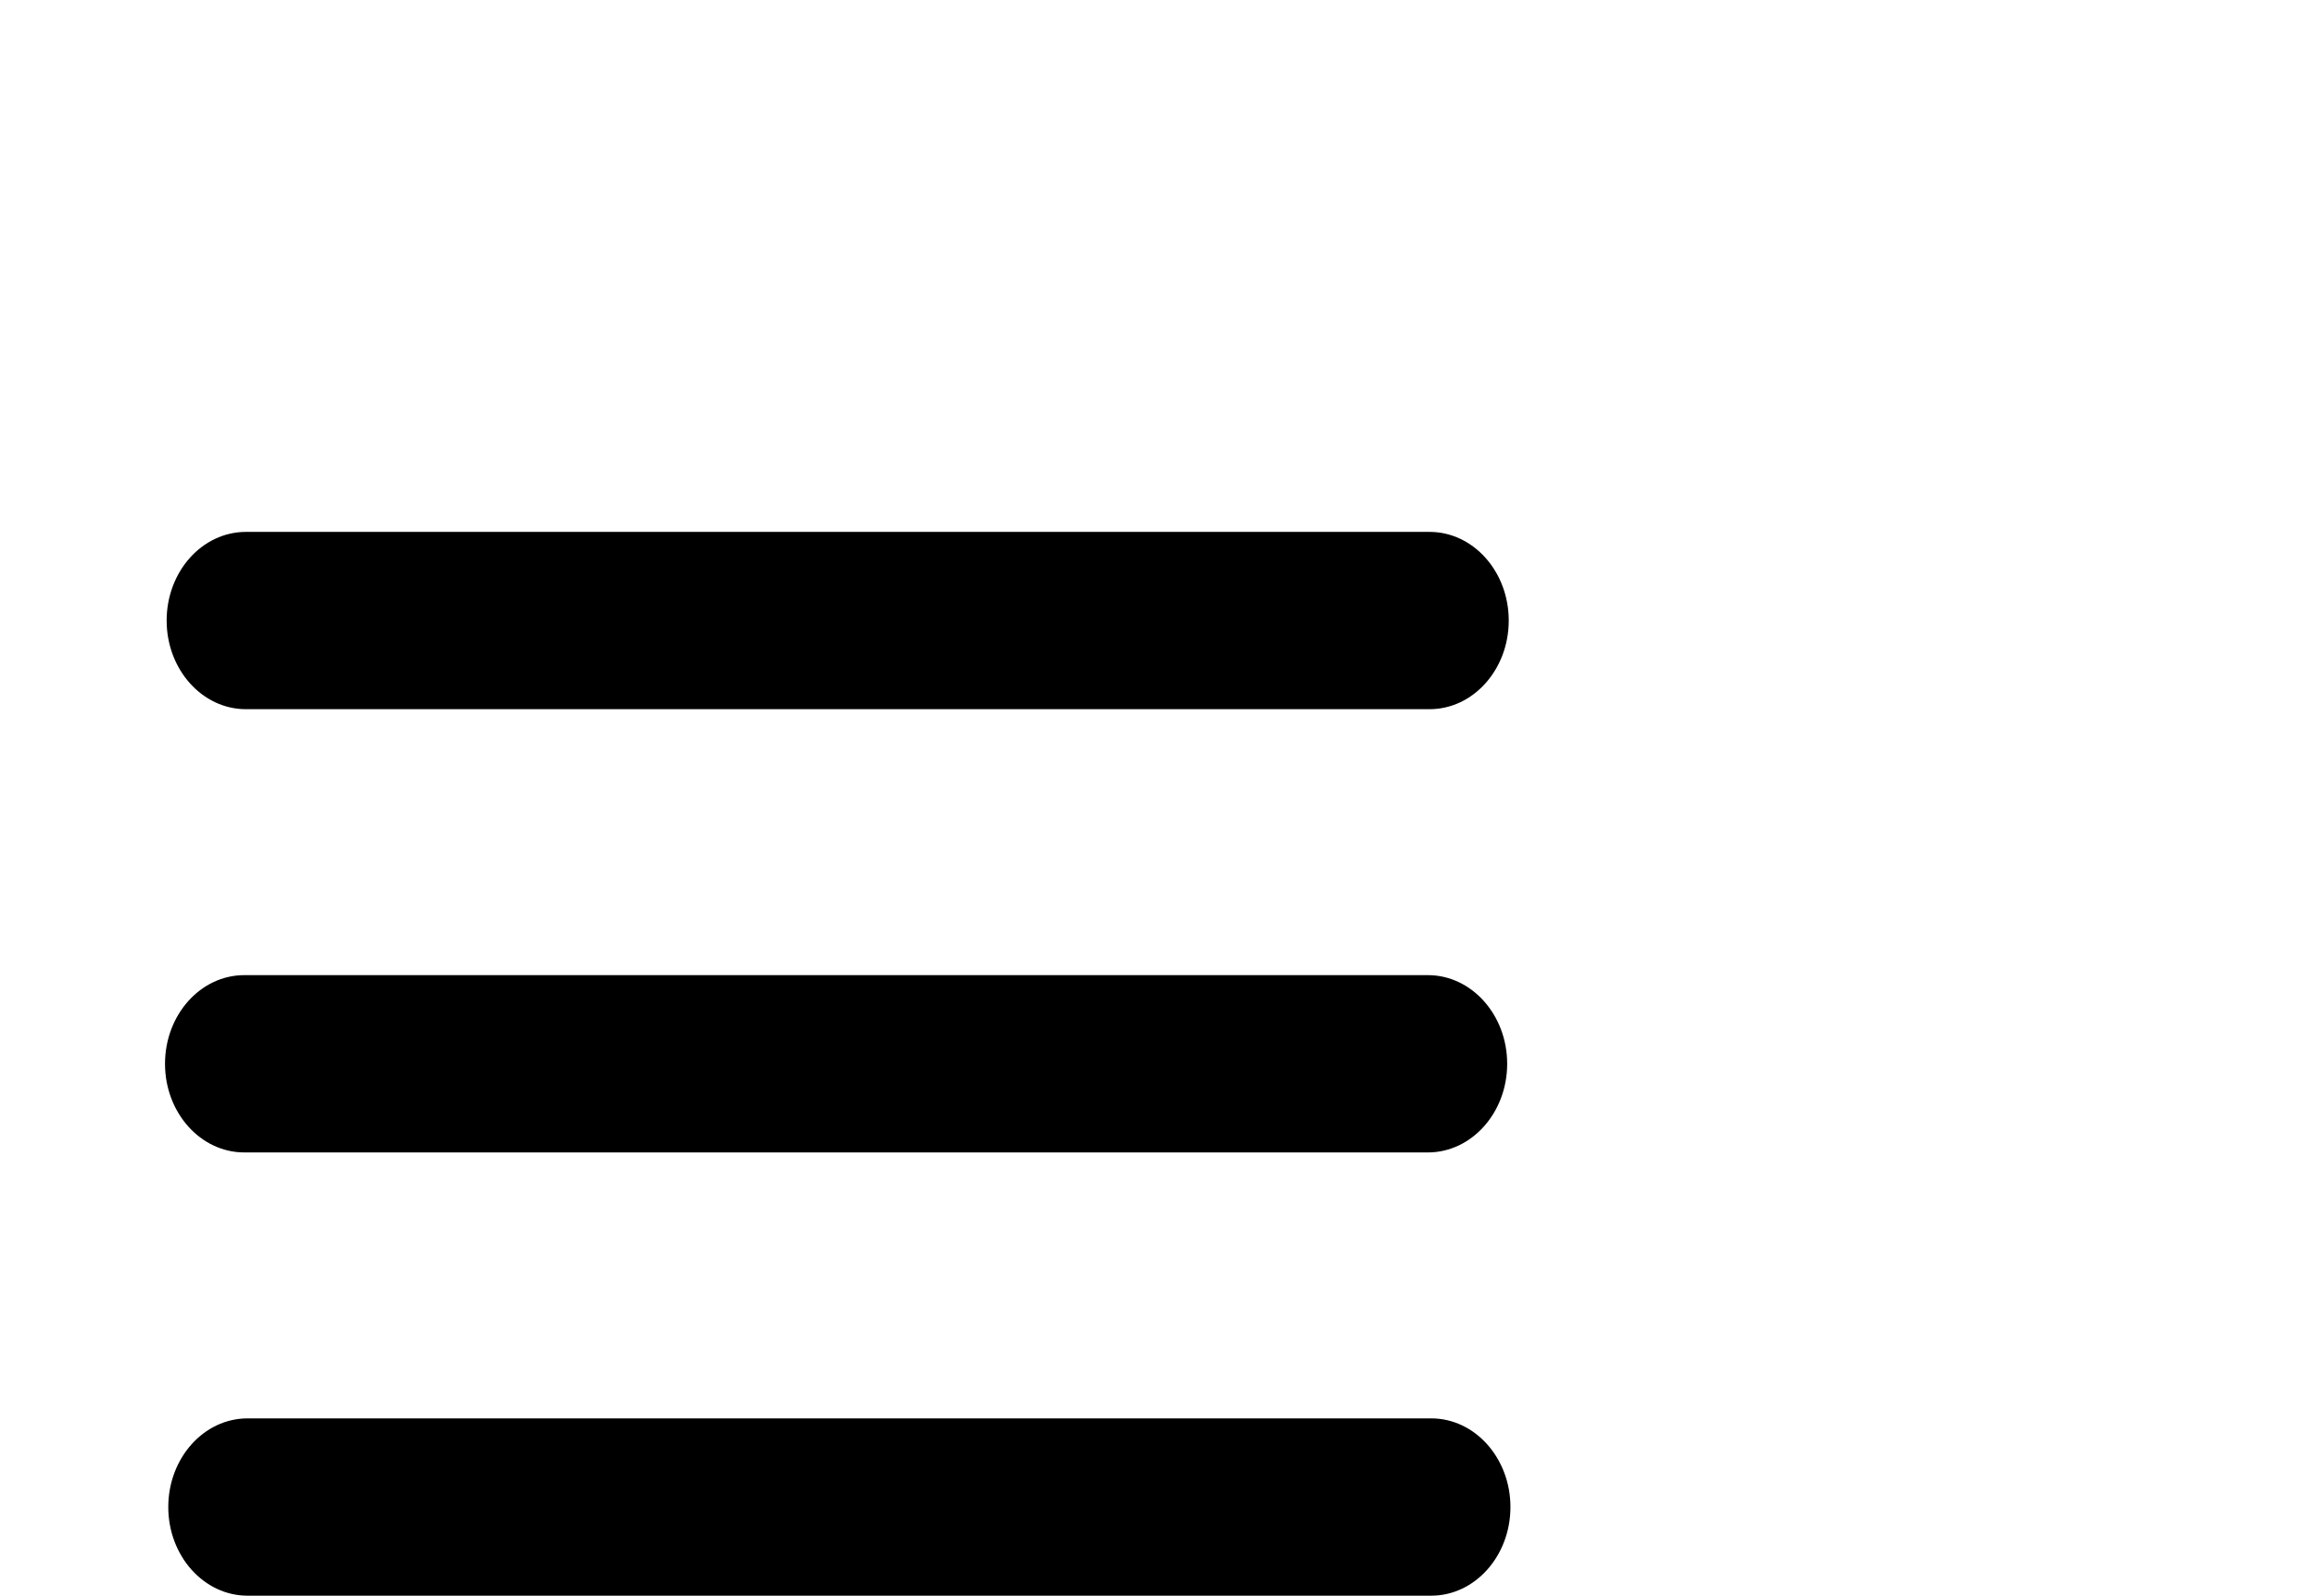
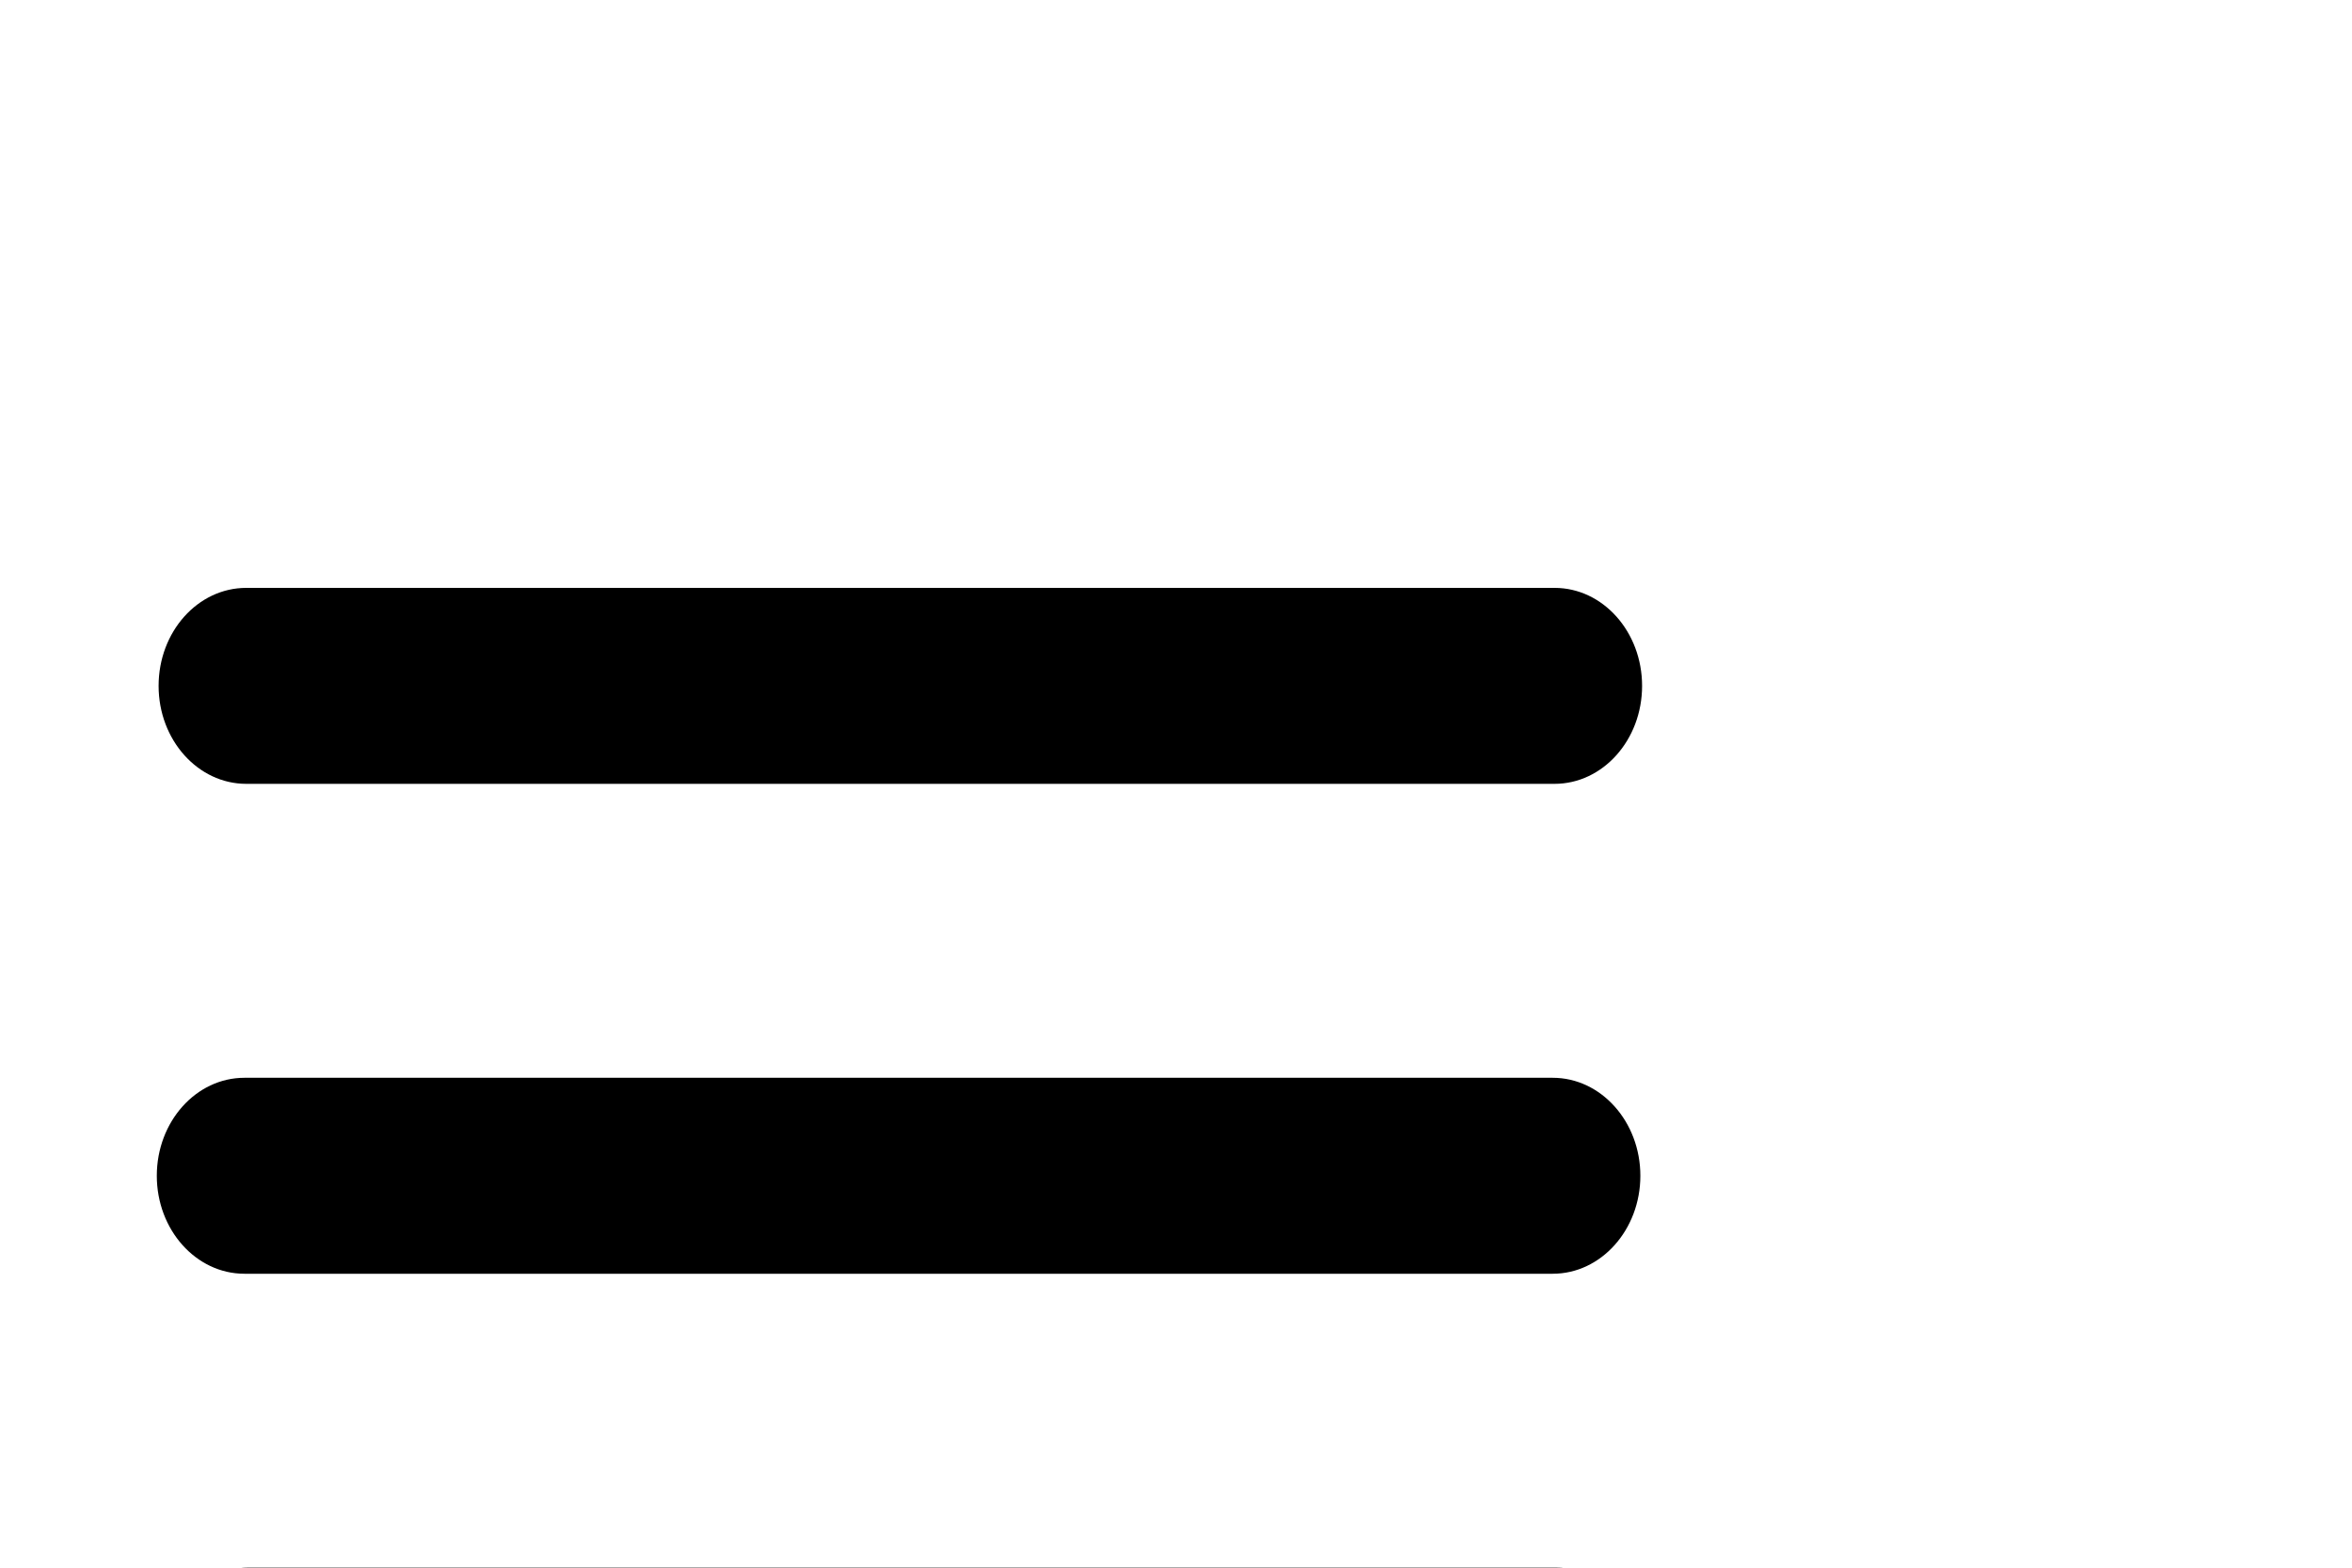
- <svg xmlns="http://www.w3.org/2000/svg" width="320px" height="220.5px" viewBox="0 0 32 22.5">
-   <g class="svg-menu-toggle">
-     <path class="bar" d="M20.945,8.75c0,0.69-0.5,1.25-1.117,1.25H3.141c-0.617,0-1.118-0.56-1.118-1.25l0,0c0-0.69,0.5-1.25,1.118-1.25h16.688C20.445,7.5,20.945,8.06,20.945,8.75L20.945,8.75z" />
-     <path class="bar" d="M20.923,15c0,0.689-0.501,1.25-1.118,1.25H3.118C2.5,16.25,2,15.689,2,15l0,0c0-0.689,0.5-1.25,1.118-1.25 h16.687C20.422,13.75,20.923,14.311,20.923,15L20.923,15z" />
-     <path class="bar" d="M20.969,21.25c0,0.689-0.5,1.25-1.117,1.25H3.164c-0.617,0-1.118-0.561-1.118-1.25l0,0c0-0.689,0.5-1.25,1.118-1.25h16.688C20.469,20,20.969,20.561,20.969,21.25L20.969,21.25z" />
-     <rect width="320" height="220" fill="none" />
+ <svg xmlns="http://www.w3.org/2000/svg" width="30px" height="20px" viewBox="0 0 30 20">
+   <g id="bars">
+     <path d="M20.945,8.75c0,0.69-0.5,1.25-1.117,1.25H3.141c-0.617,0-1.118-0.56-1.118-1.25l0,0c0-0.69,0.5-1.25,1.118-1.25h16.688C20.445,7.5,20.945,8.06,20.945,8.75L20.945,8.75z" />
+     <path d="M20.923,15c0,0.689-0.501,1.25-1.118,1.25H3.118C2.5,16.25,2,15.689,2,15l0,0c0-0.689,0.5-1.25,1.118-1.25 h16.687C20.422,13.75,20.923,14.311,20.923,15L20.923,15z" />
+     <path d="M20.969,21.25c0,0.689-0.5,1.25-1.117,1.25H3.164c-0.617,0-1.118-0.561-1.118-1.25l0,0c0-0.689,0.5-1.25,1.118-1.25h16.688C20.469,20,20.969,20.561,20.969,21.25L20.969,21.25z" />
  </g>
</svg>
